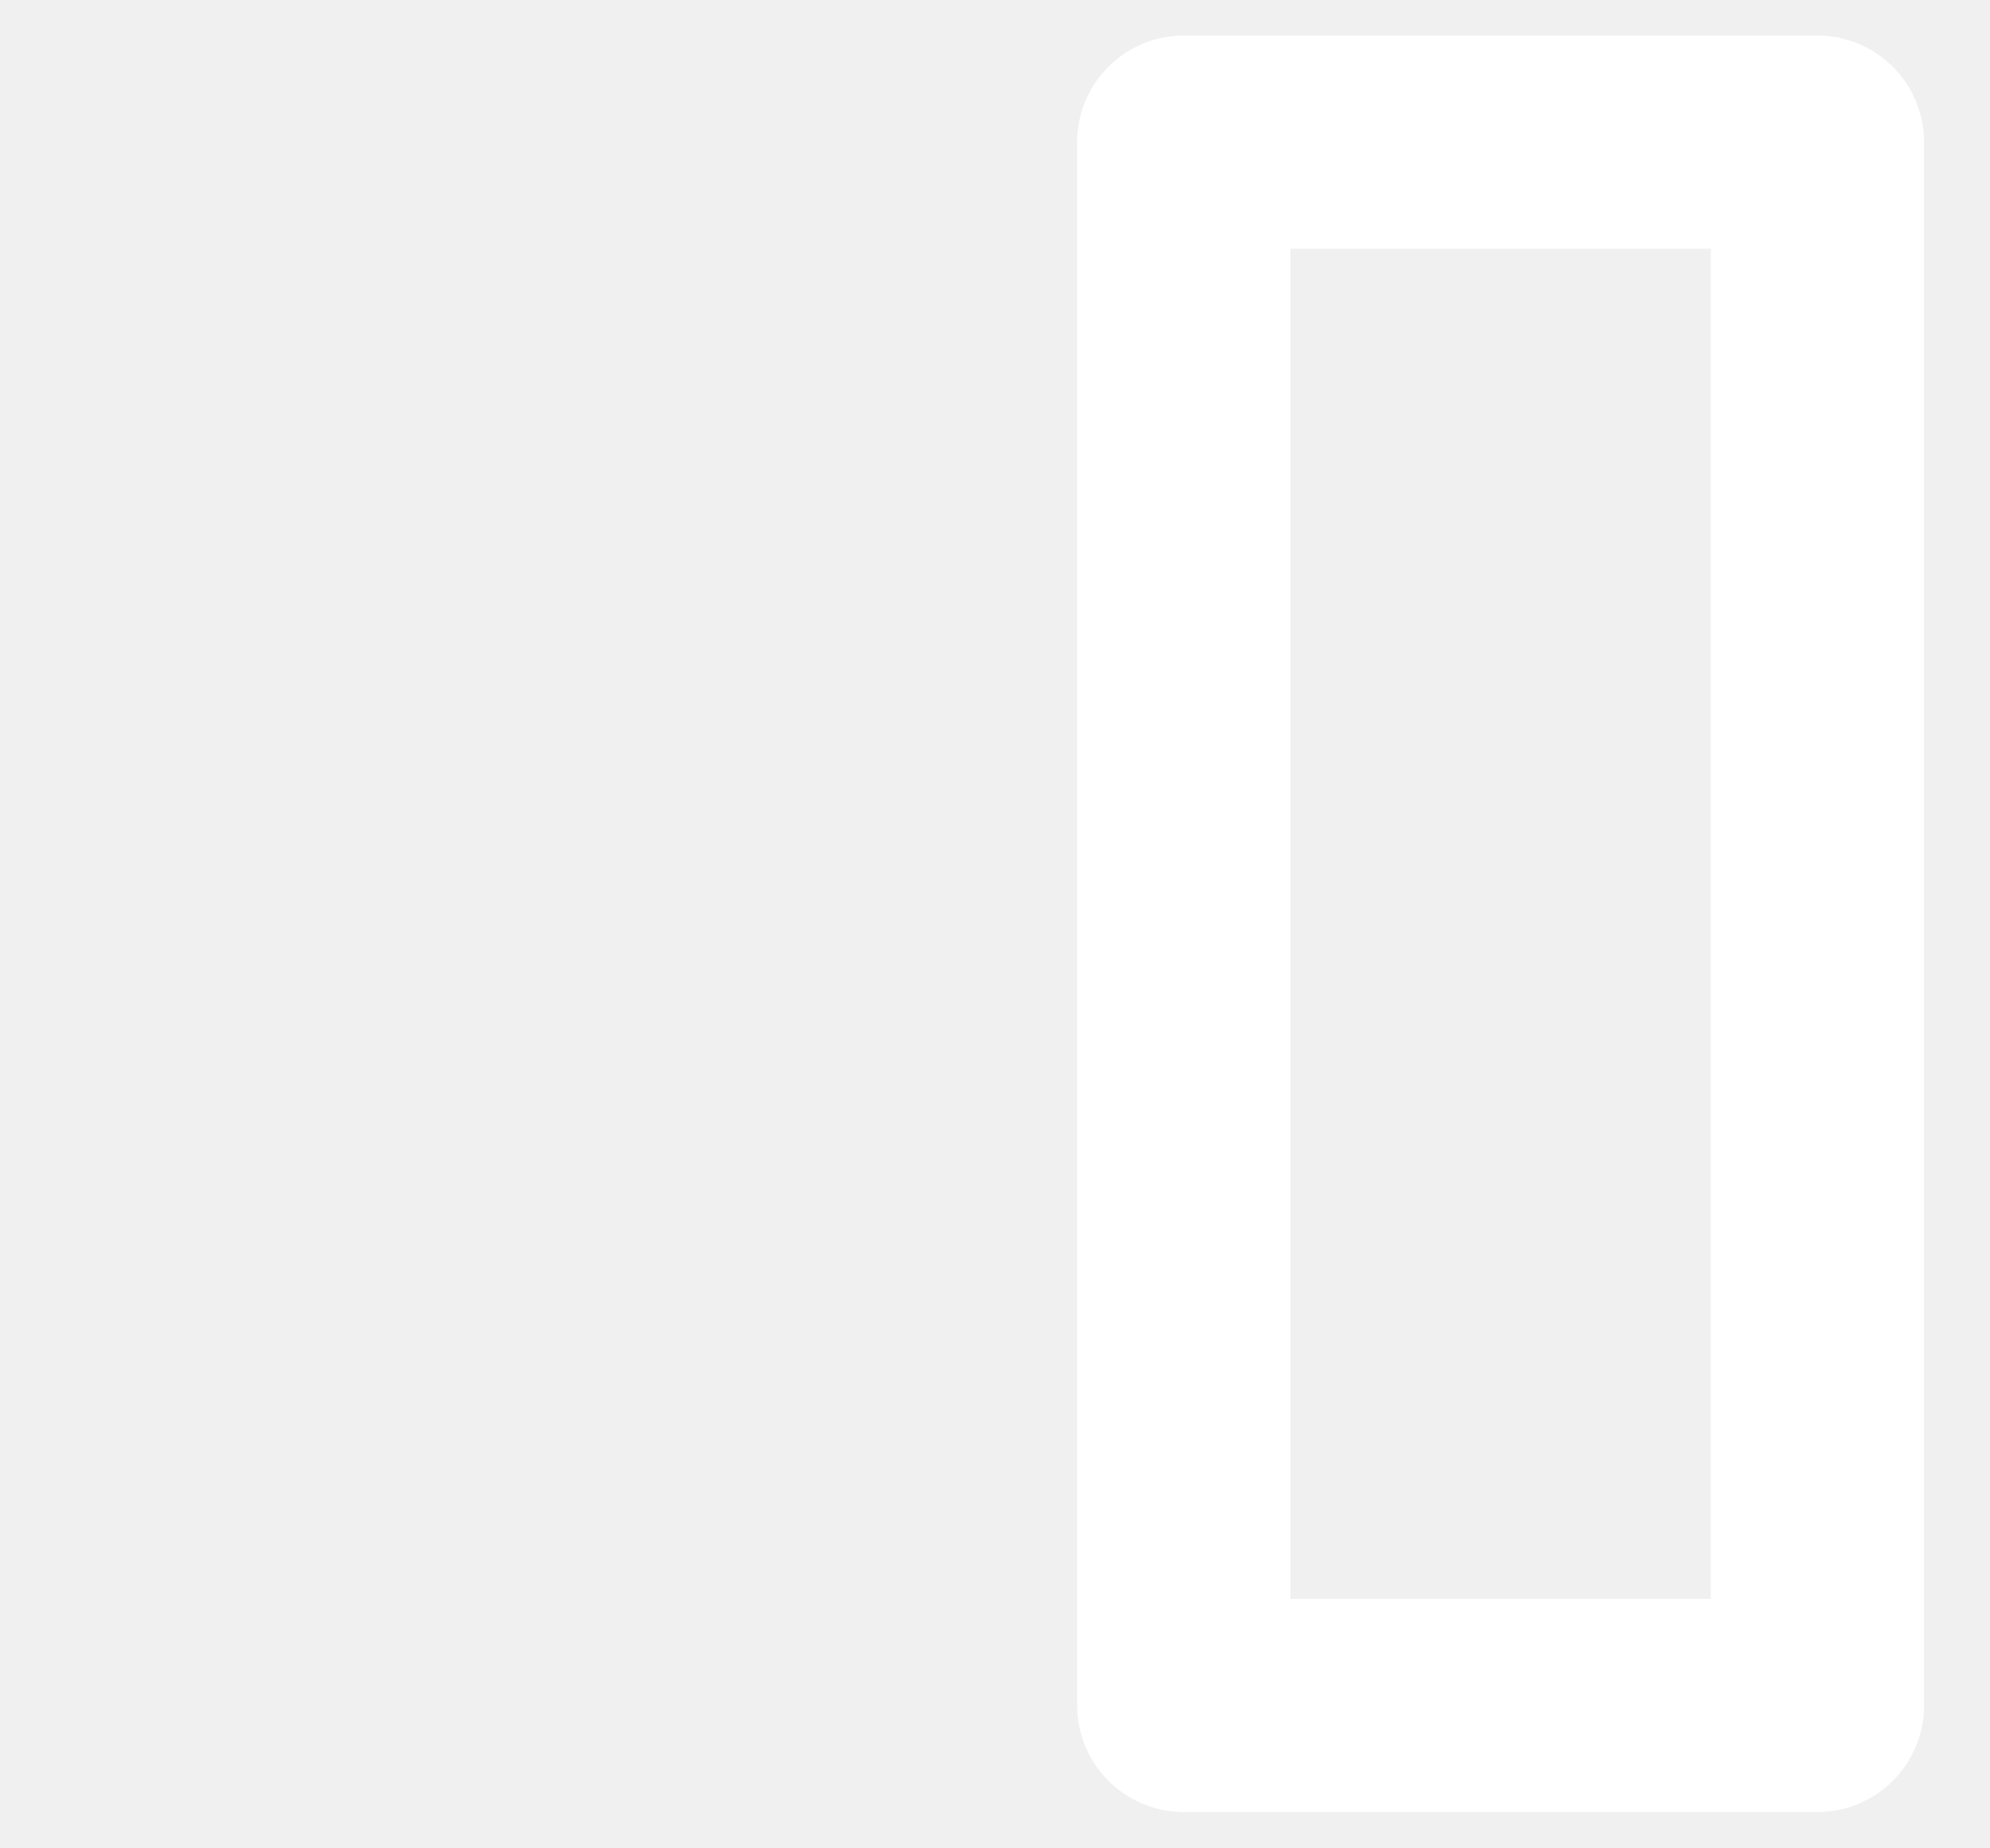
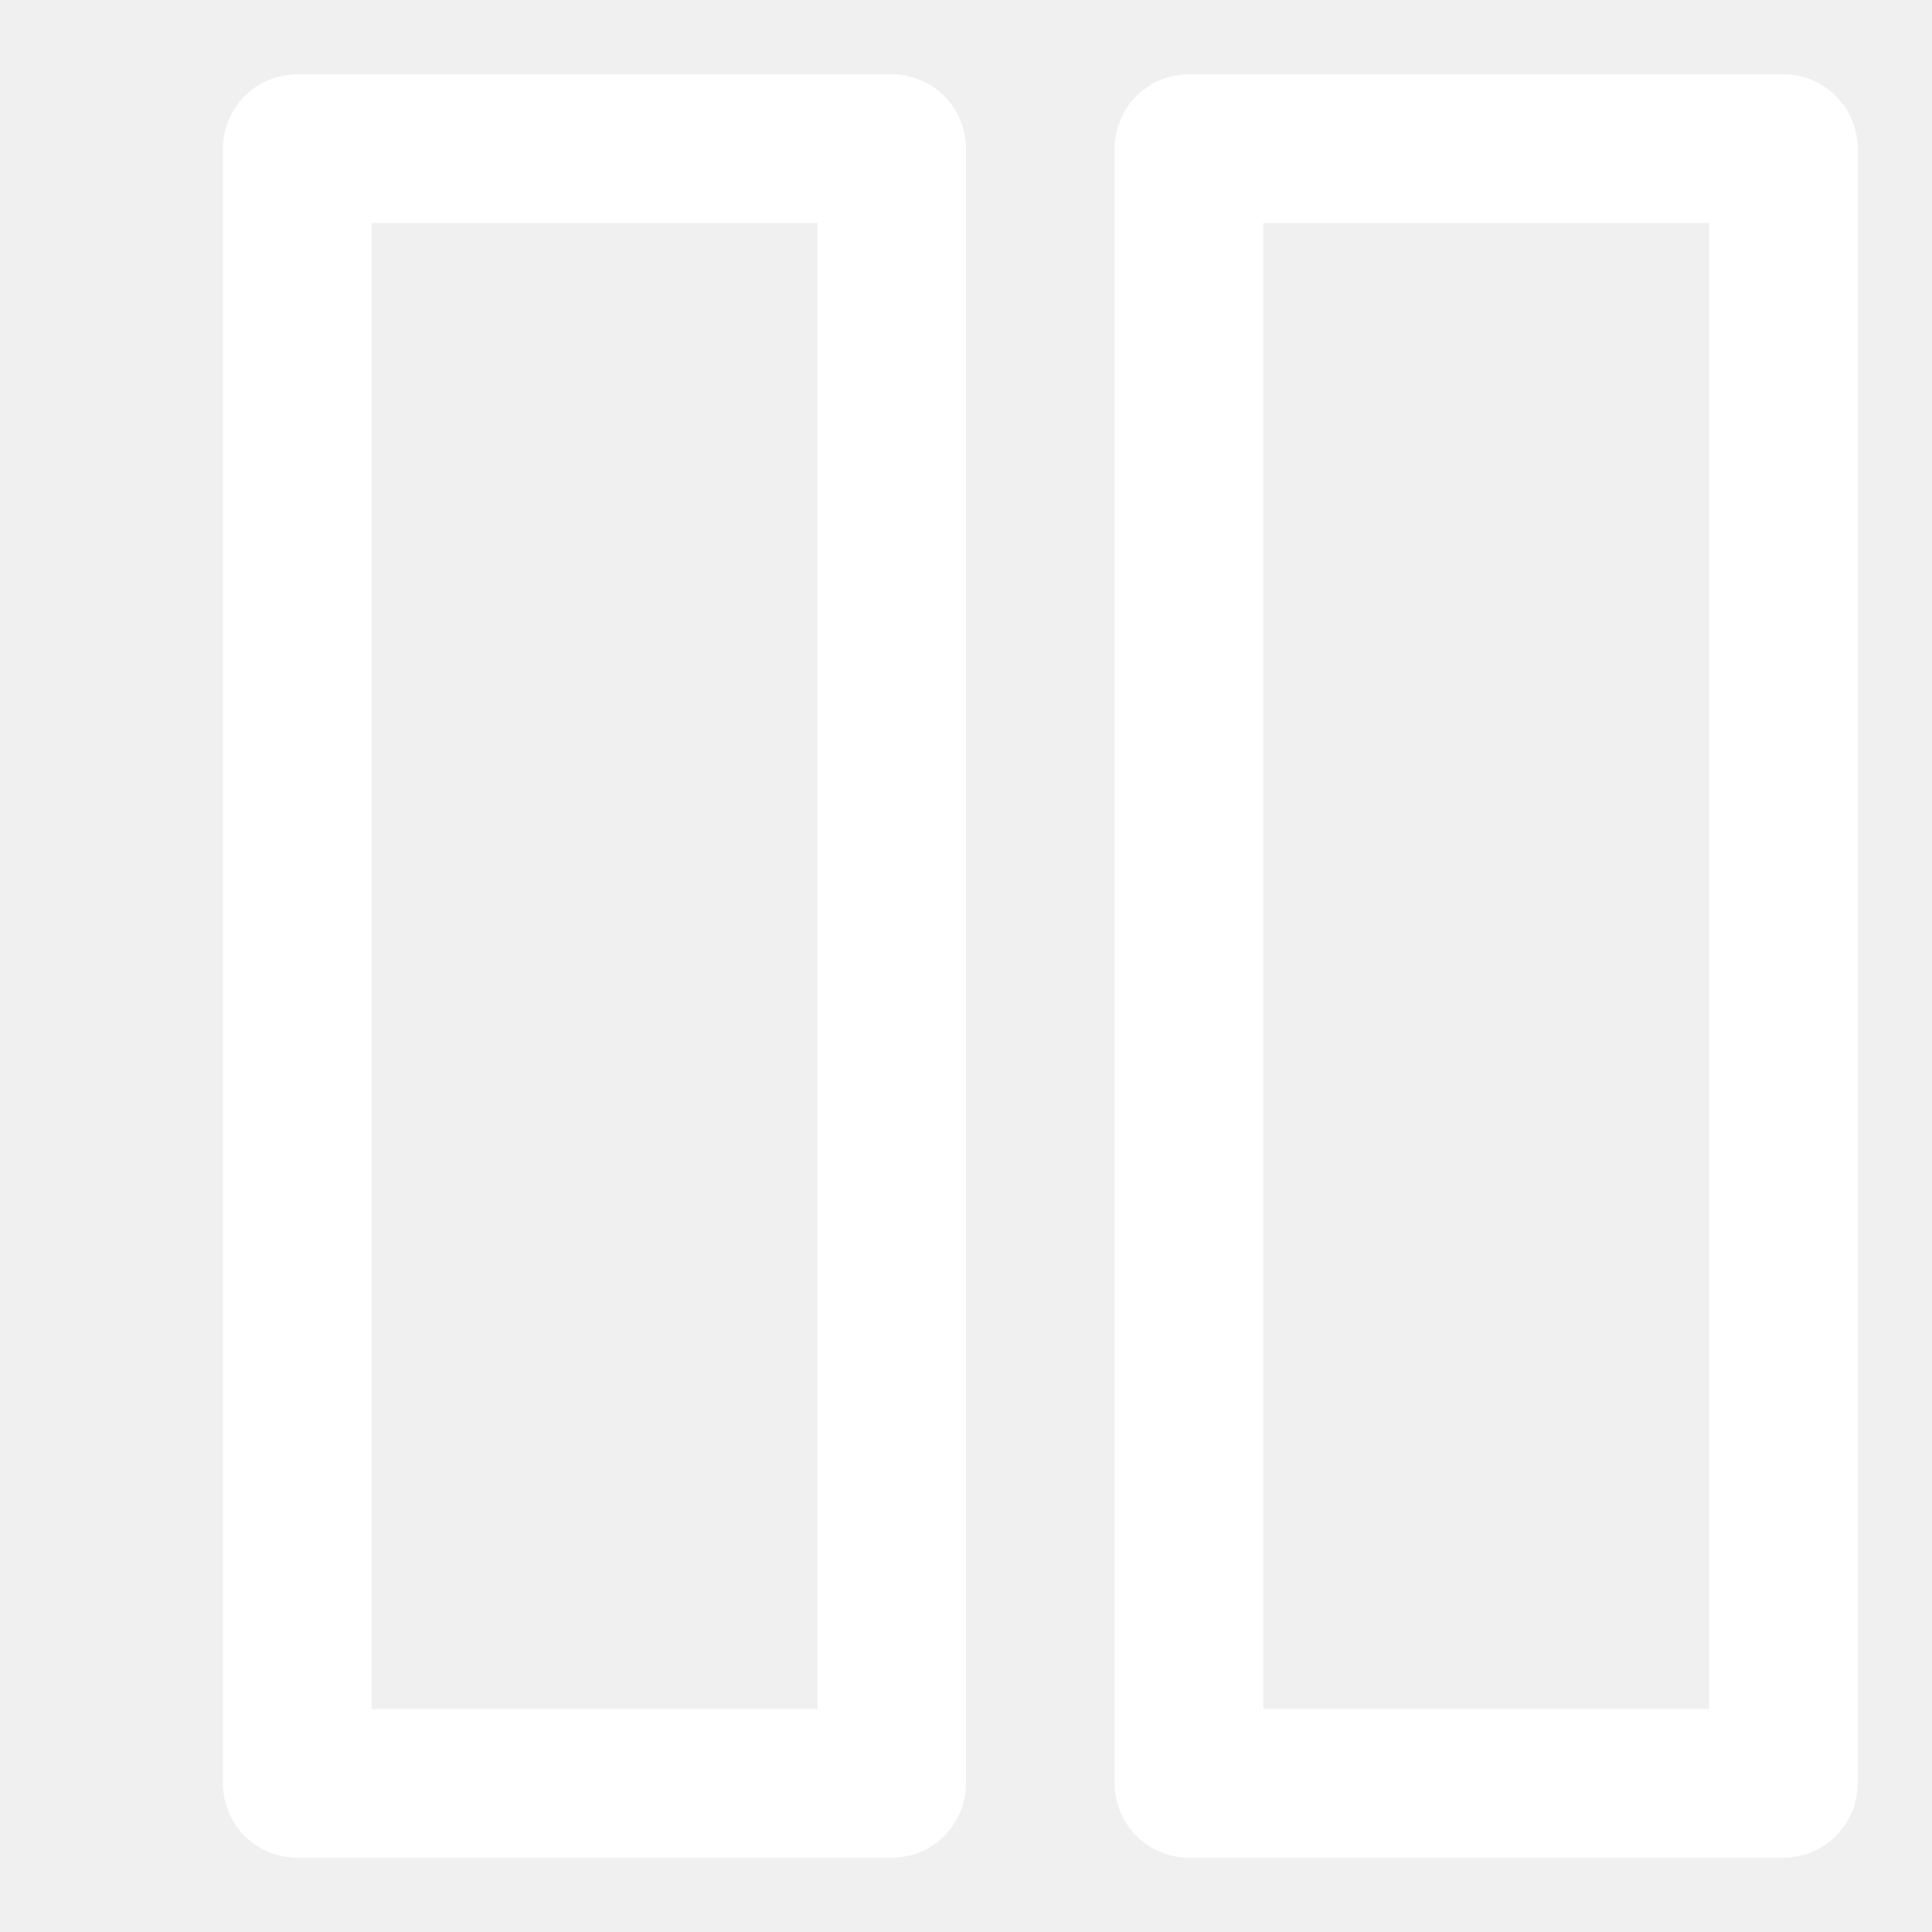
- <svg xmlns="http://www.w3.org/2000/svg" width="14" height="13" viewBox="0 0 14 13" fill="none">
-   <path d="M8.328 12V1H12.786V12H8.328Z" stroke="white" stroke-width="1.5" stroke-linecap="round" stroke-linejoin="round" />
+ <svg xmlns="http://www.w3.org/2000/svg" width="12" height="12" viewBox="0 0 13 12" fill="none">
+   <path d="M8 11.5V0.5H12V11.5H12Z" stroke="white" stroke-width="1" stroke-linecap="round" stroke-linejoin="round" />
+   <path d="M2 11.5V0.5H6V11.5H6Z" stroke="white" stroke-width="1" stroke-linecap="round" stroke-linejoin="round" />
</svg>
